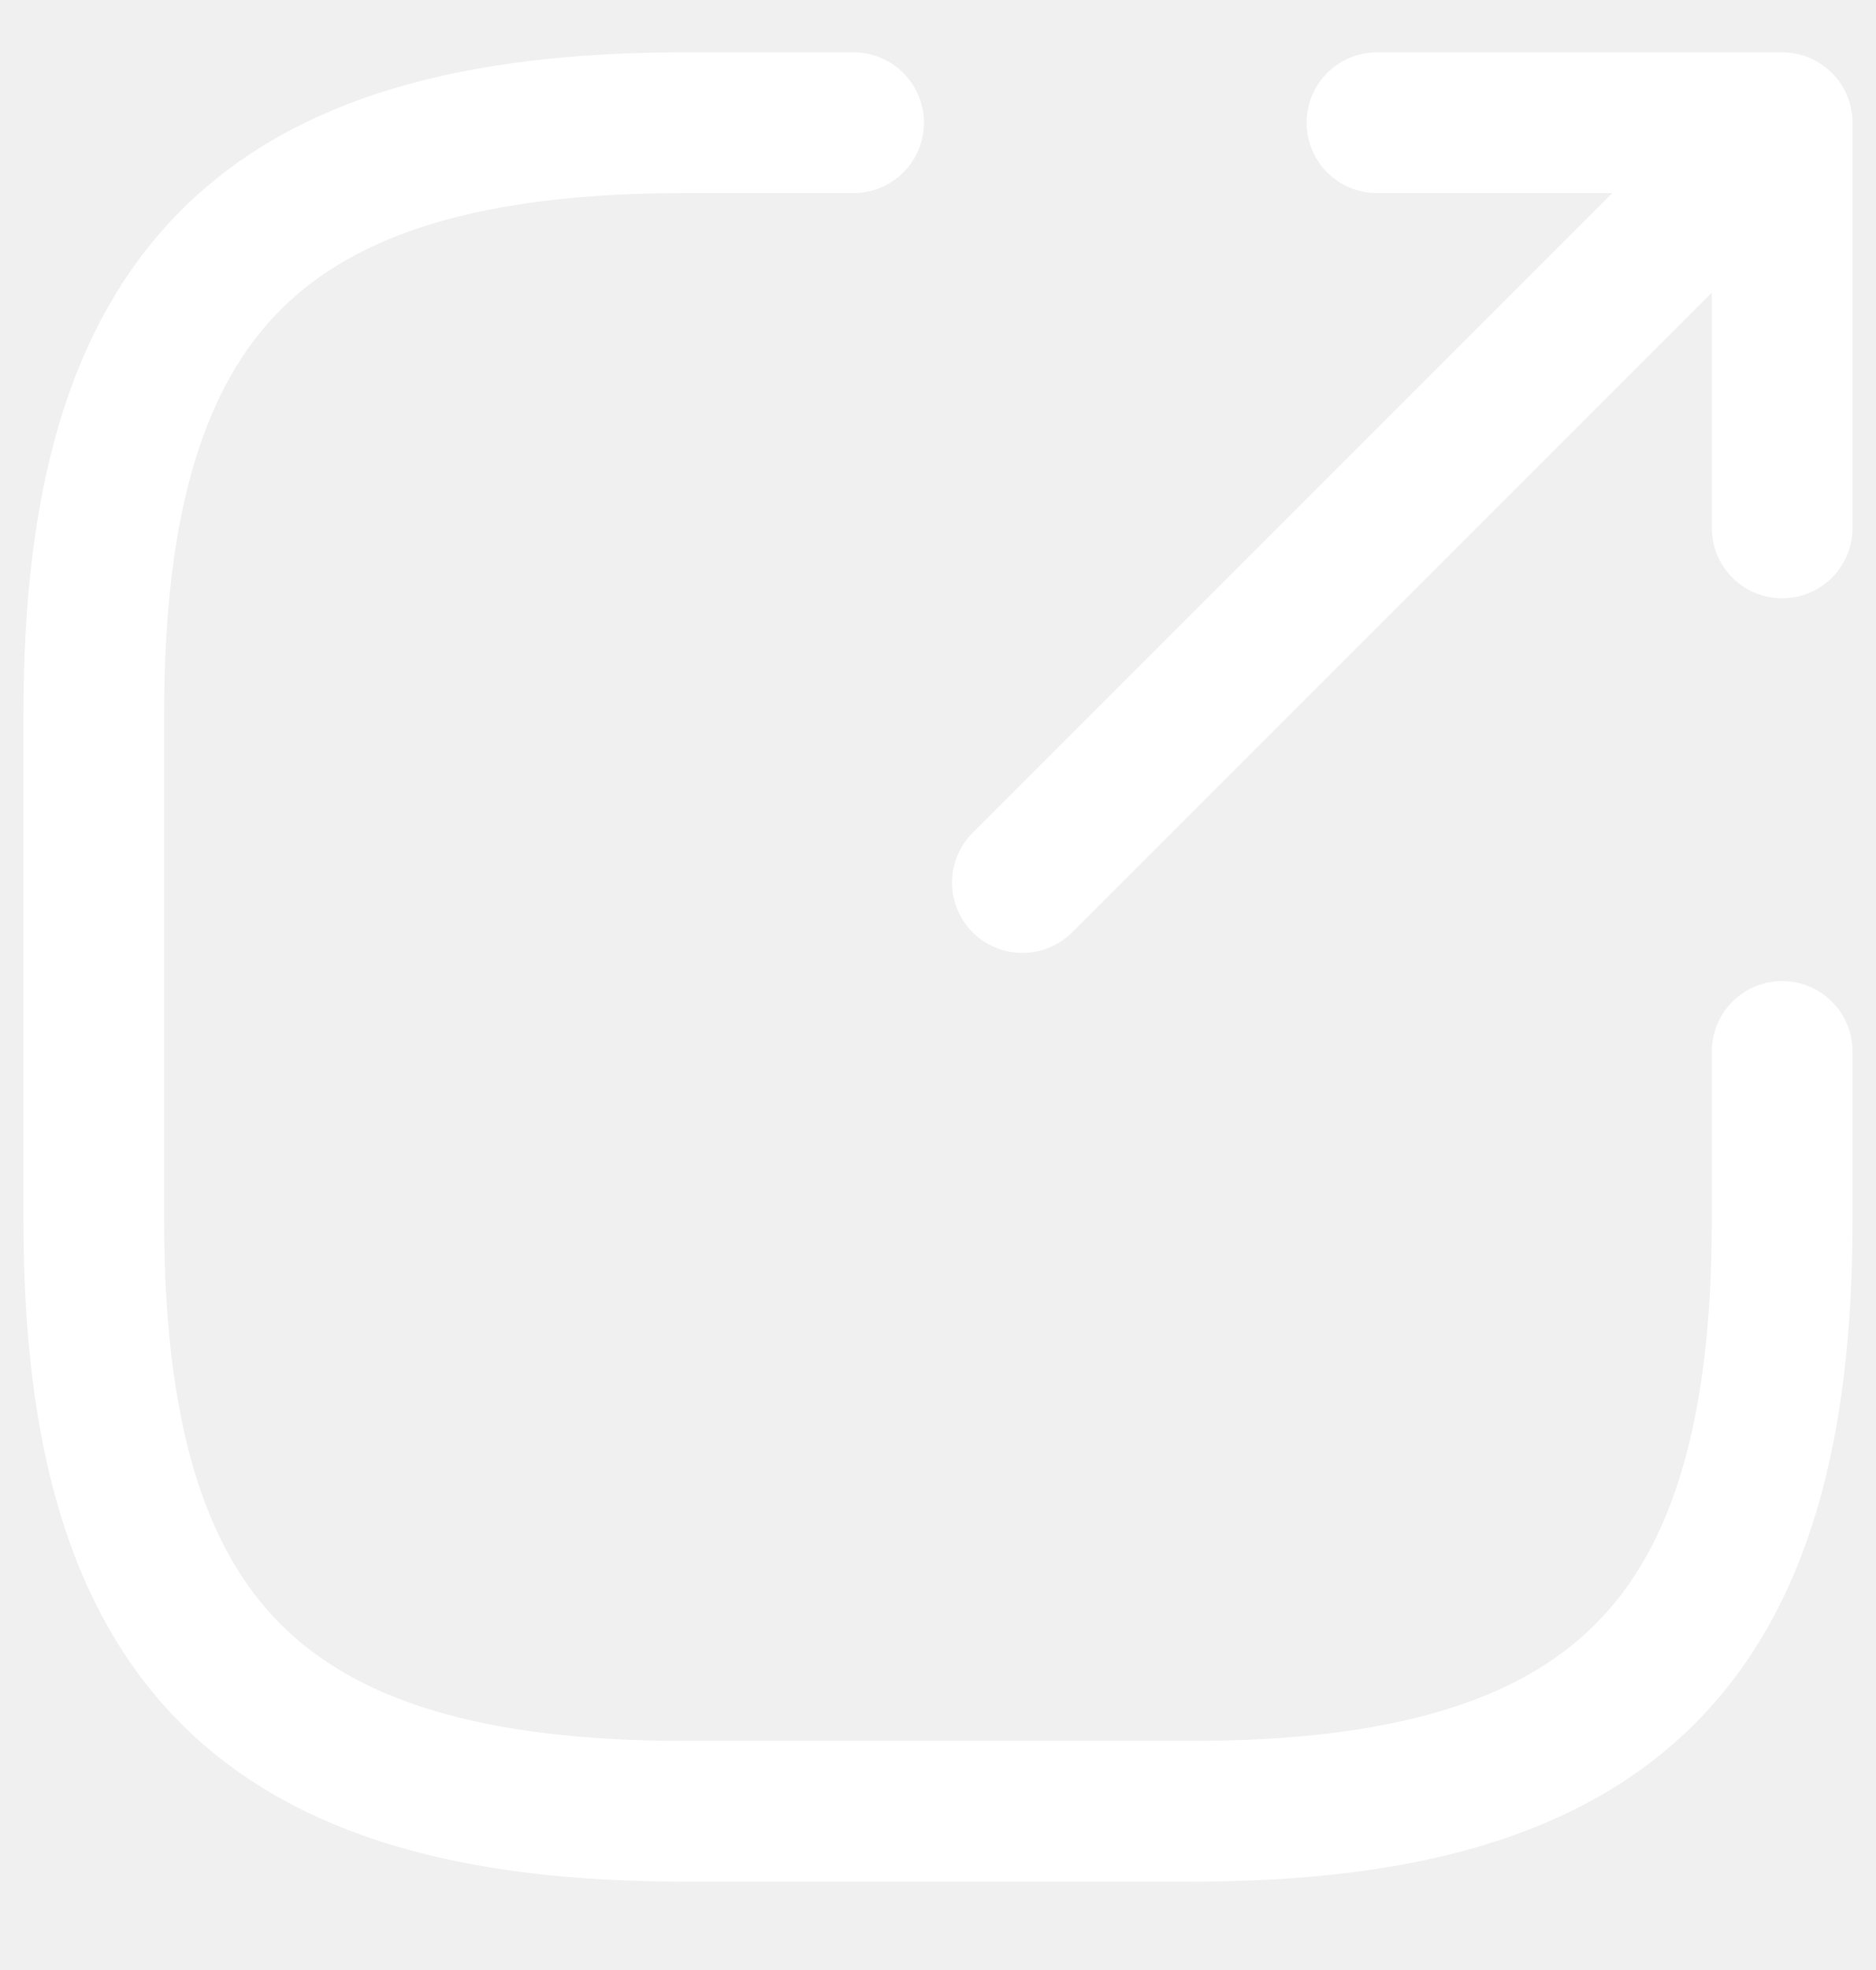
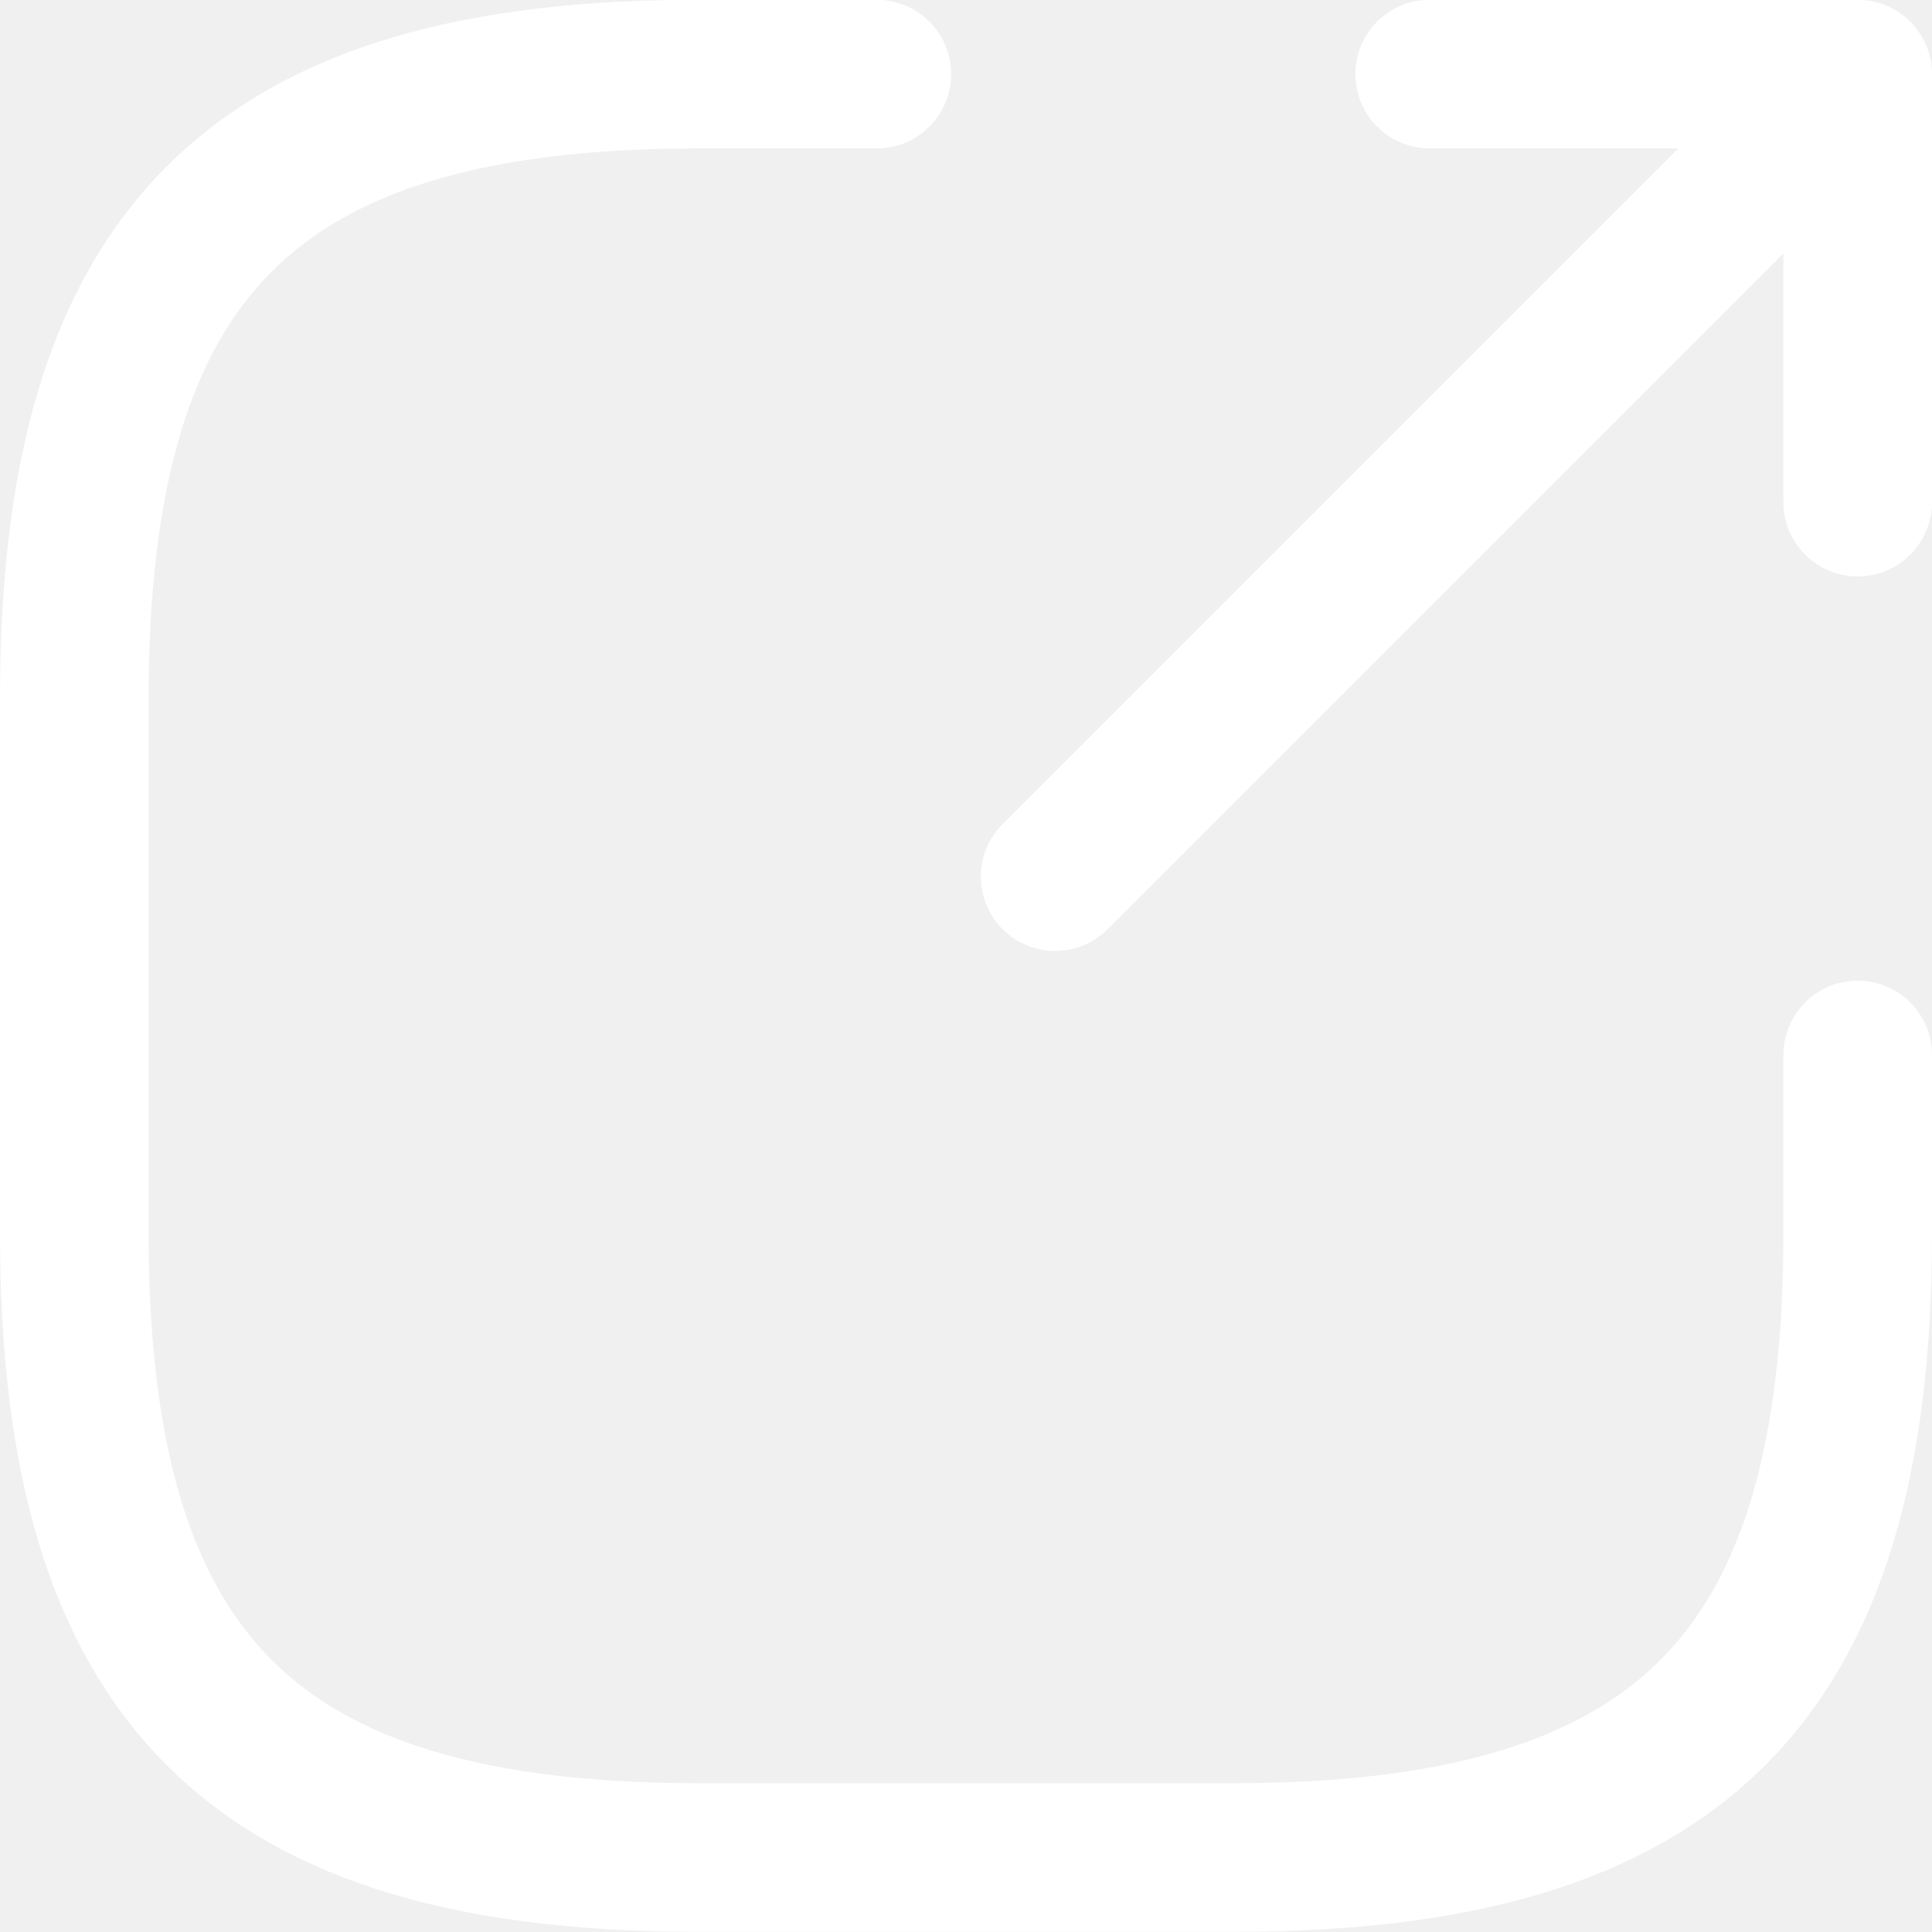
- <svg xmlns="http://www.w3.org/2000/svg" width="20" height="21" viewBox="0 0 20 21" fill="none">
+ <svg xmlns="http://www.w3.org/2000/svg" fill="none" viewBox="0.25 0.56 19.5 19.5">
  <path d="M10.9 9.408L18.28 2.028M19 5.628V1.308H14.68M9.1 1.308H7.3C2.8 1.308 1 3.108 1 7.608V13.008C1 17.508 2.8 19.308 7.3 19.308H12.7C17.2 19.308 19 17.508 19 13.008V11.208" stroke="white" stroke-width="1.5" stroke-linecap="round" stroke-linejoin="round" />
</svg>
